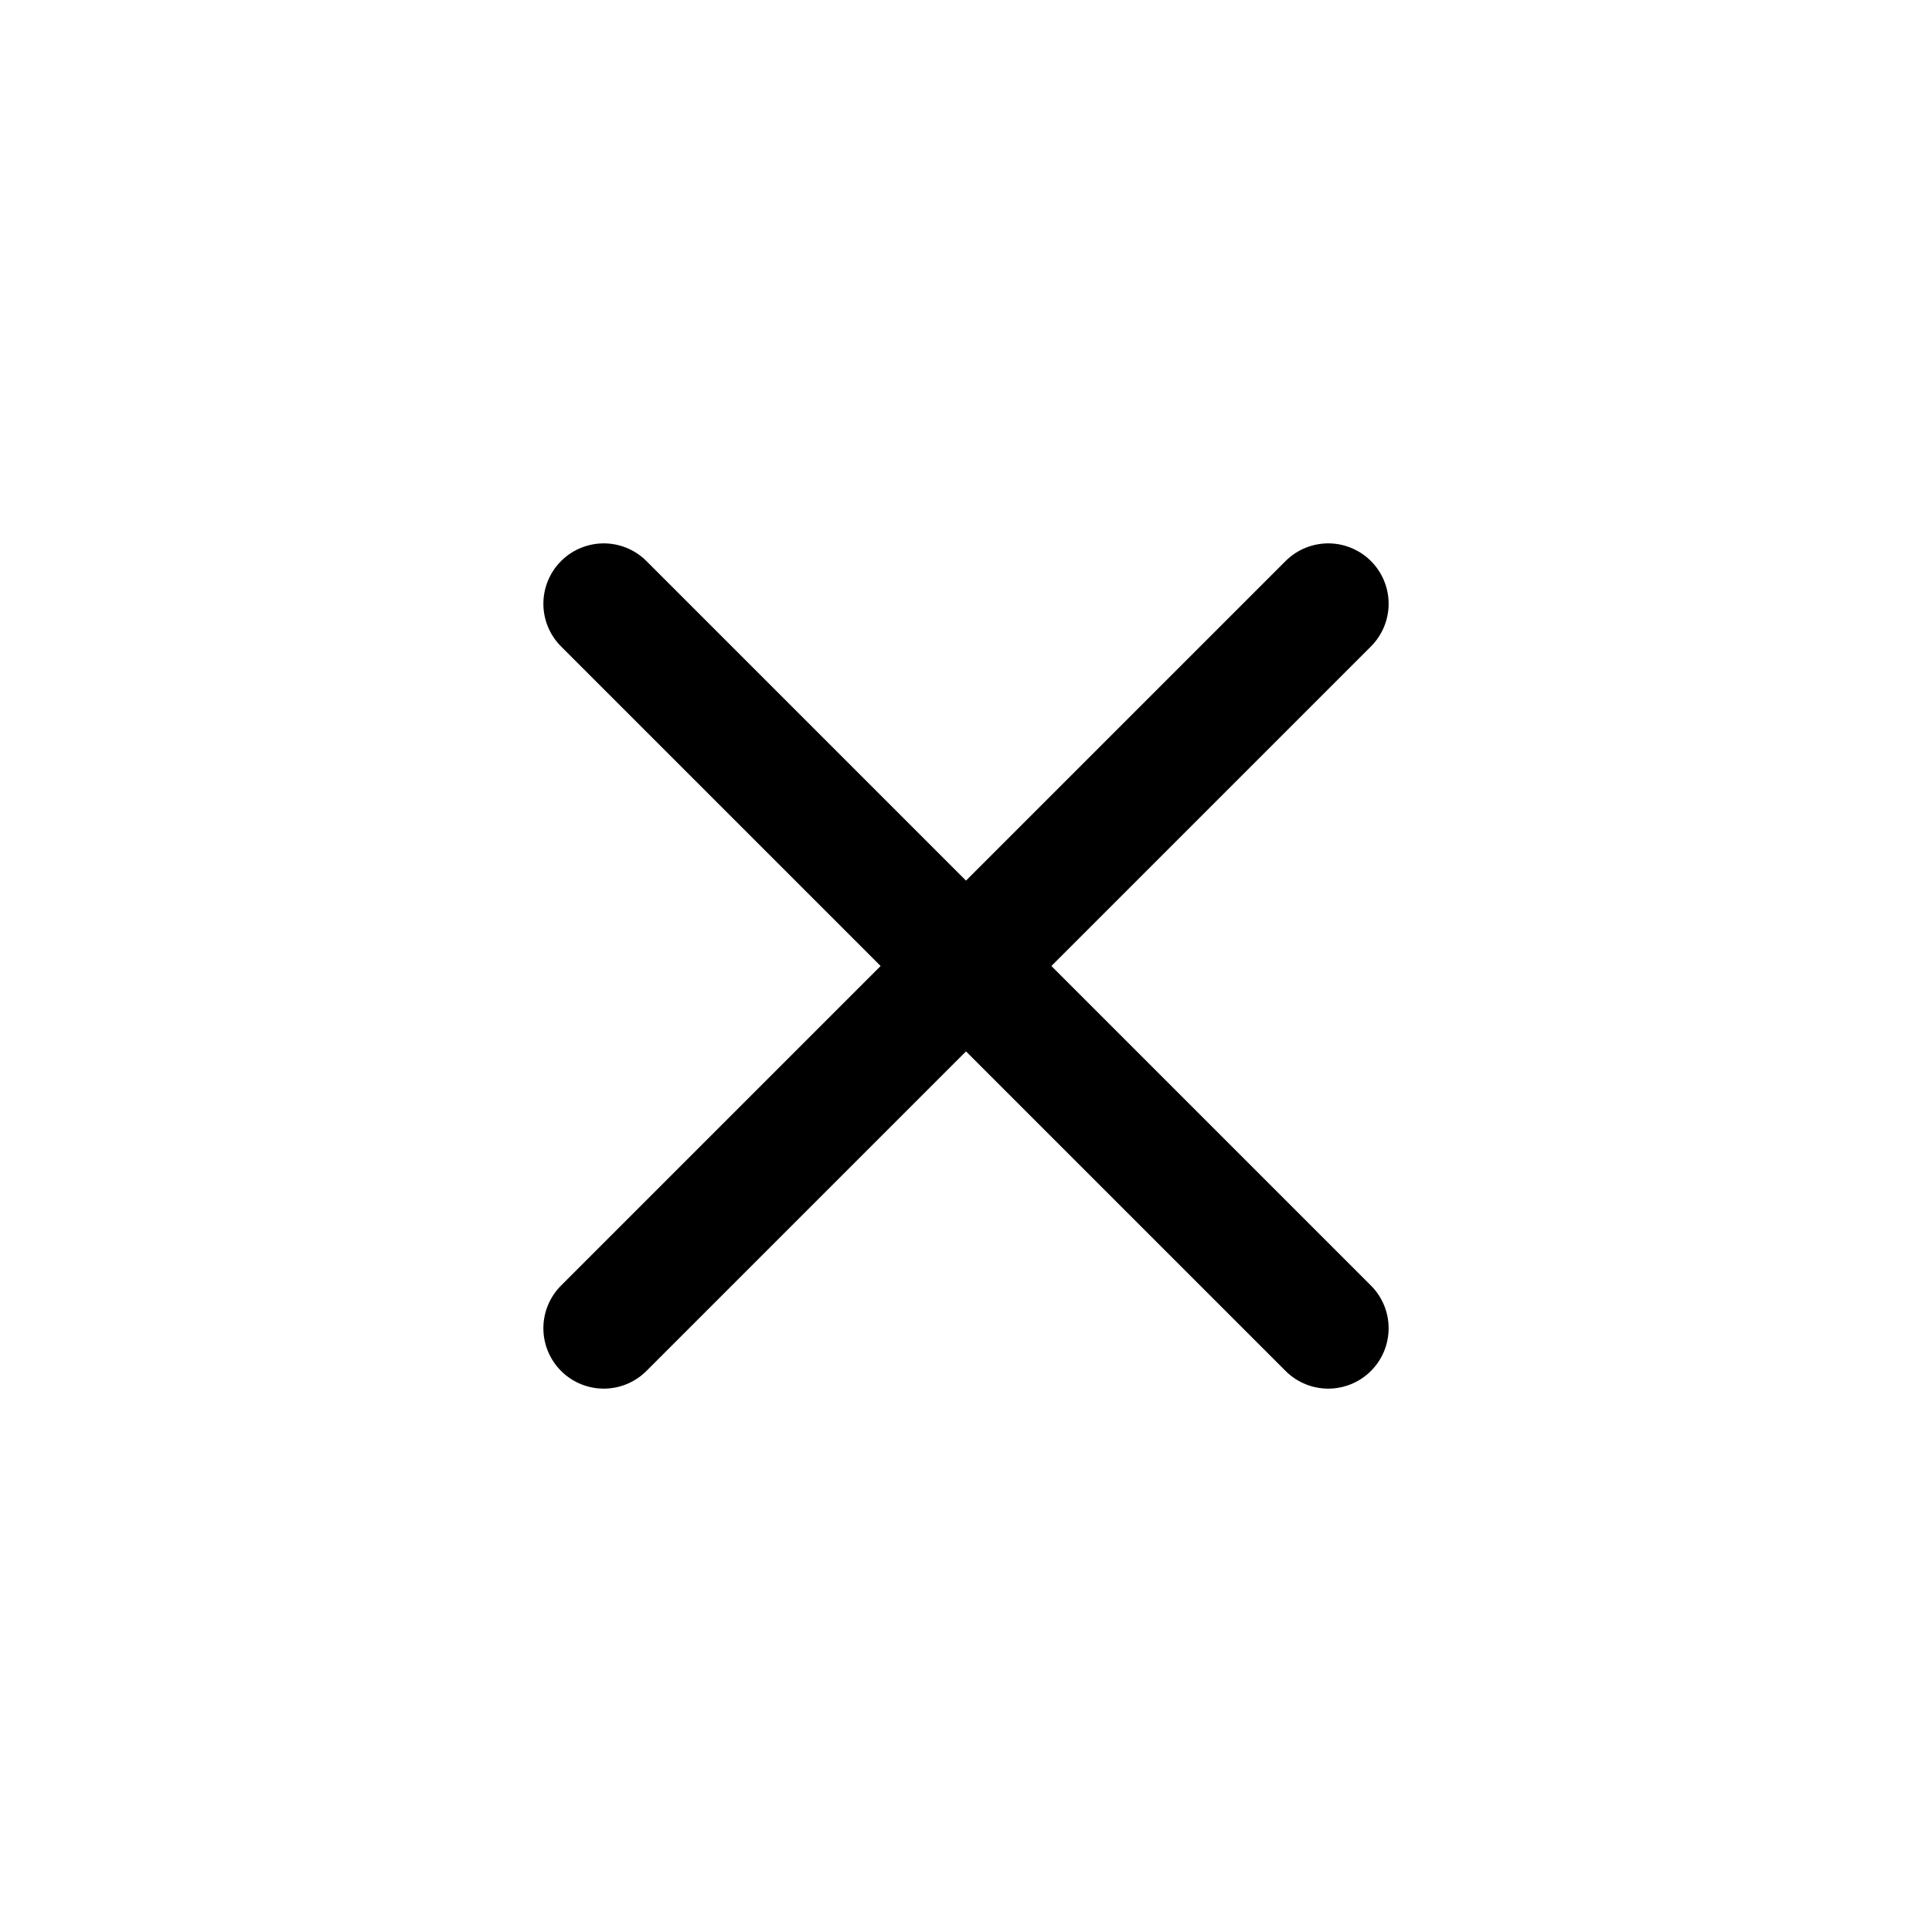
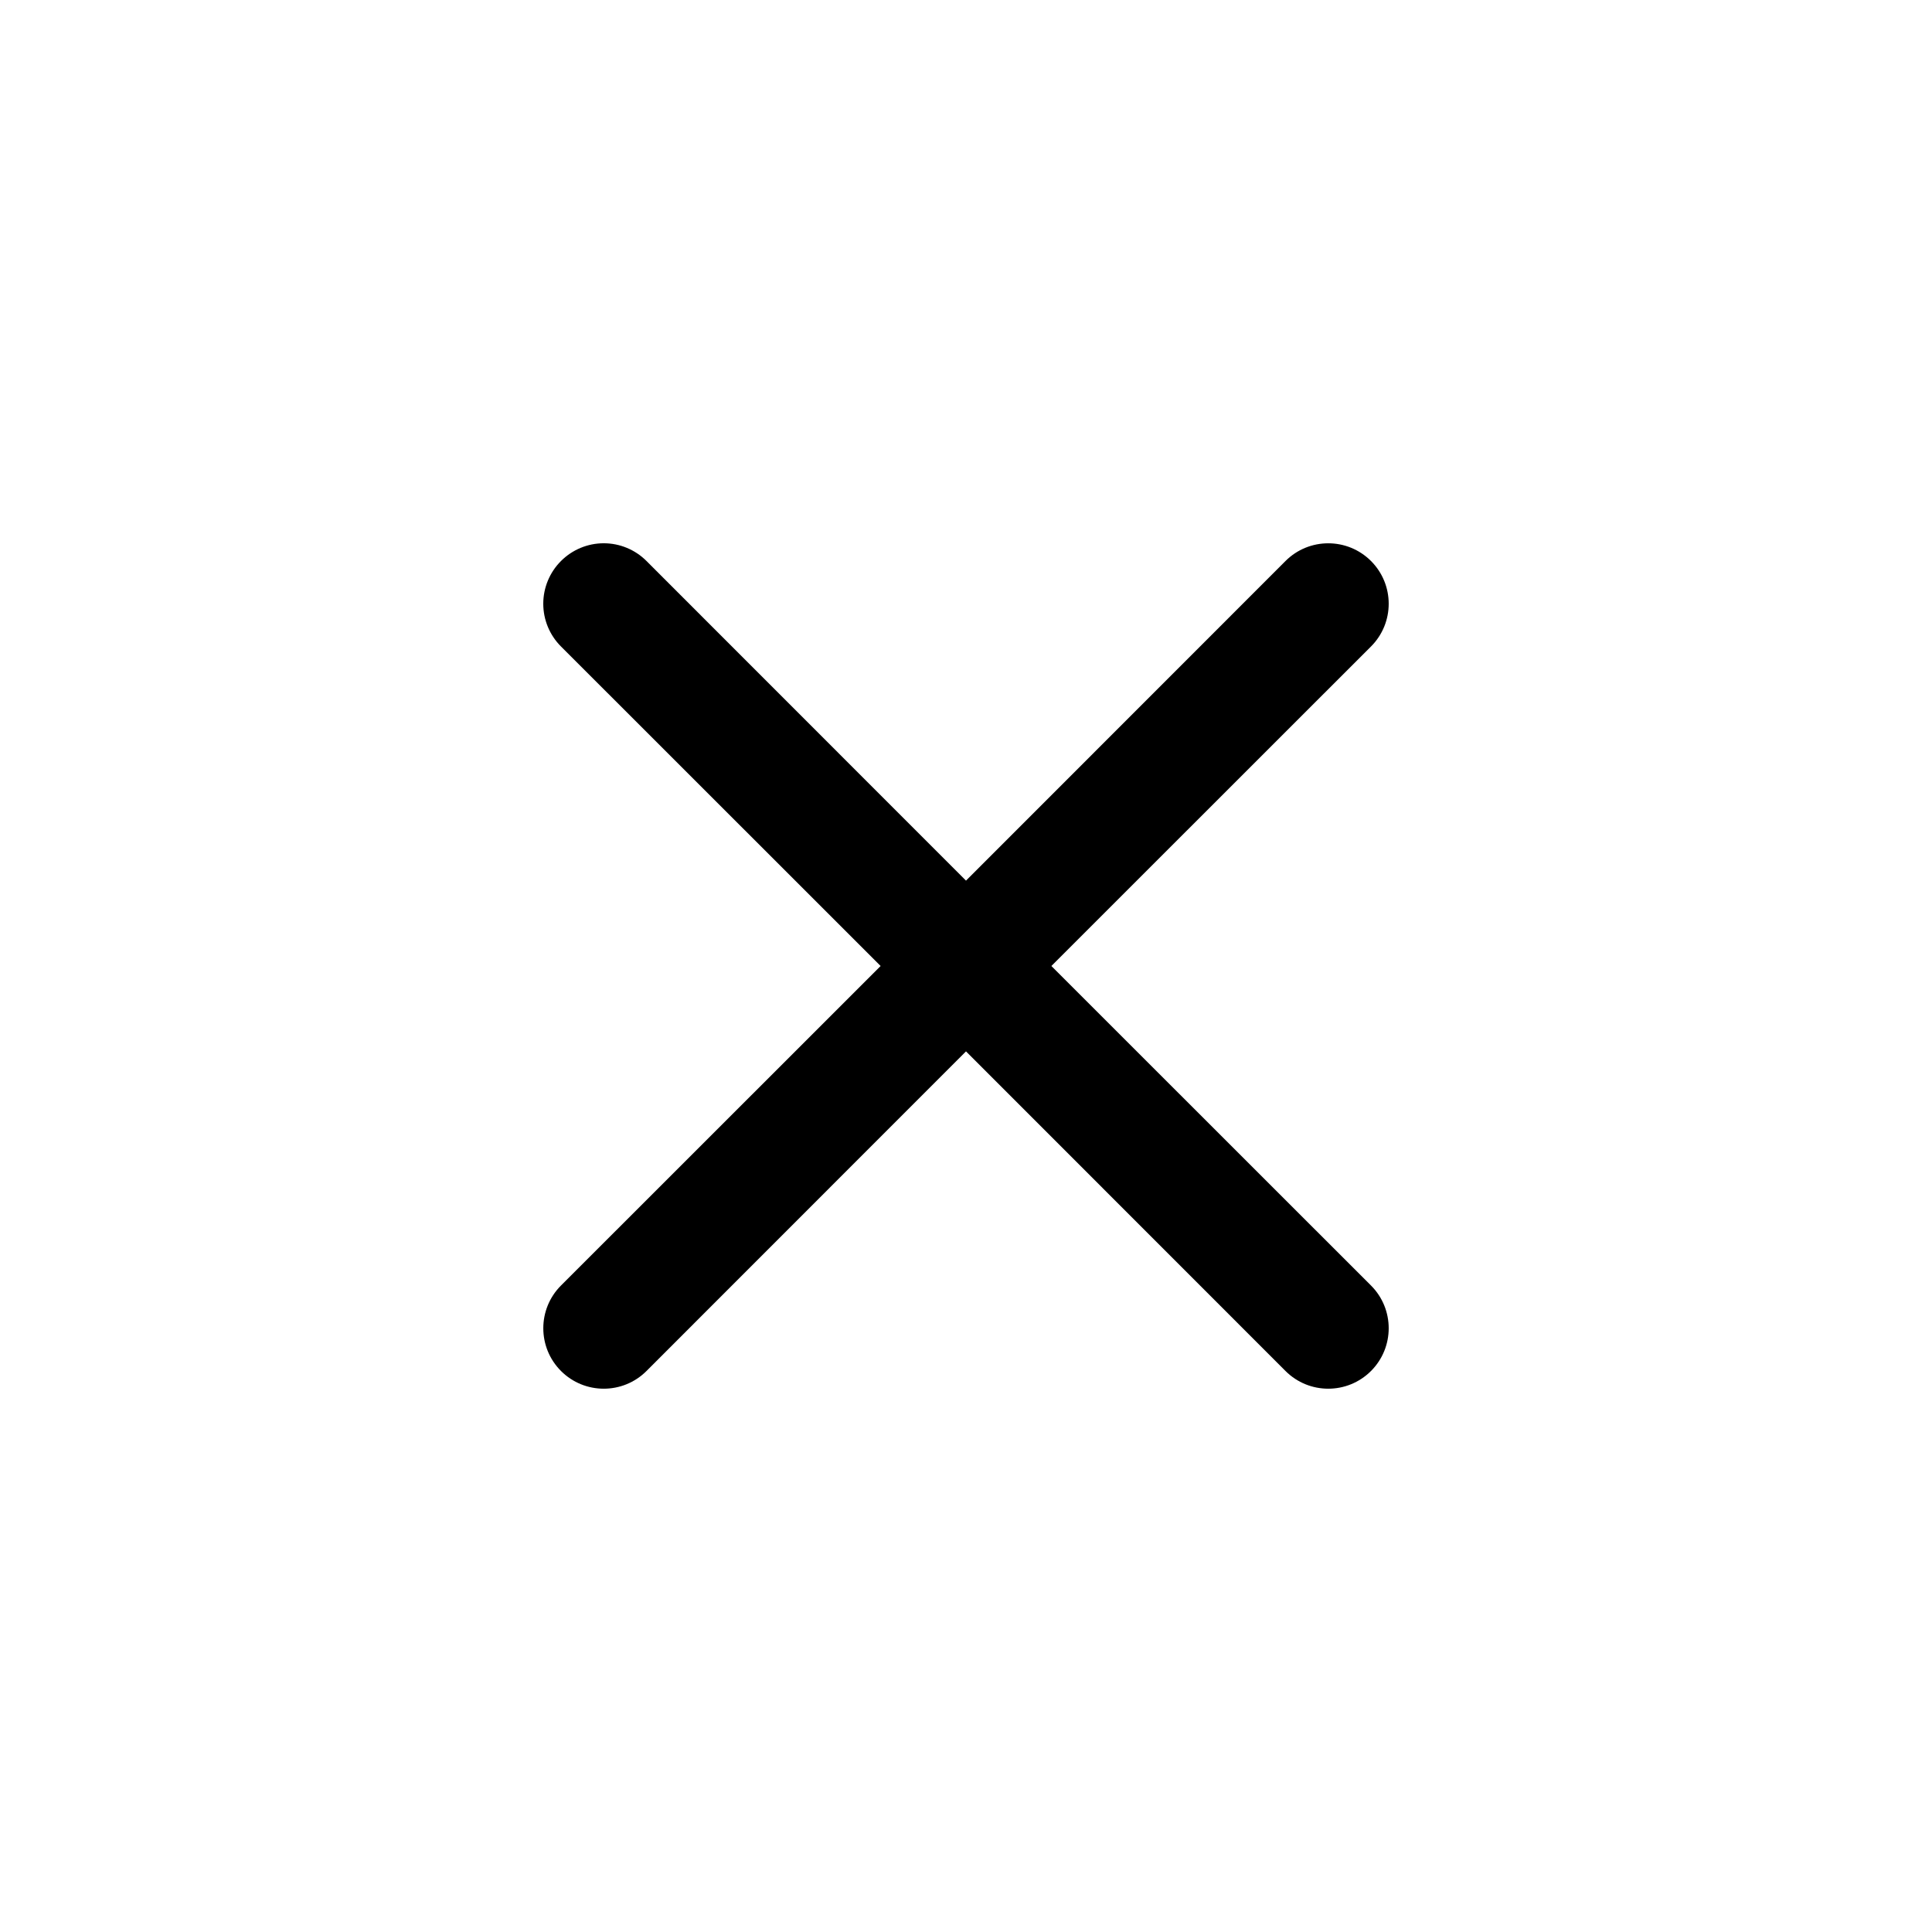
<svg xmlns="http://www.w3.org/2000/svg" width="1em" height="1em" viewBox="0 0 16 16" class="bi bi-x" fill="currentColor">
-   <path stroke="#000" stroke-linecap="round" stroke-linejoin="round" d="M5 11l6-6m0 6L5 5" />
+   <path fill-rule="evenodd" d="M4.646 4.646a.5.5 0 0 1 .708 0L8 7.293l2.646-2.647a.5.5 0 0 1 .708.708L8.707 8l2.647 2.646a.5.5 0 0 1-.708.708L8 8.707l-2.646 2.647a.5.5 0 0 1-.708-.708L7.293 8 4.646 5.354a.5.5 0 0 1 0-.708z" />
</svg>
